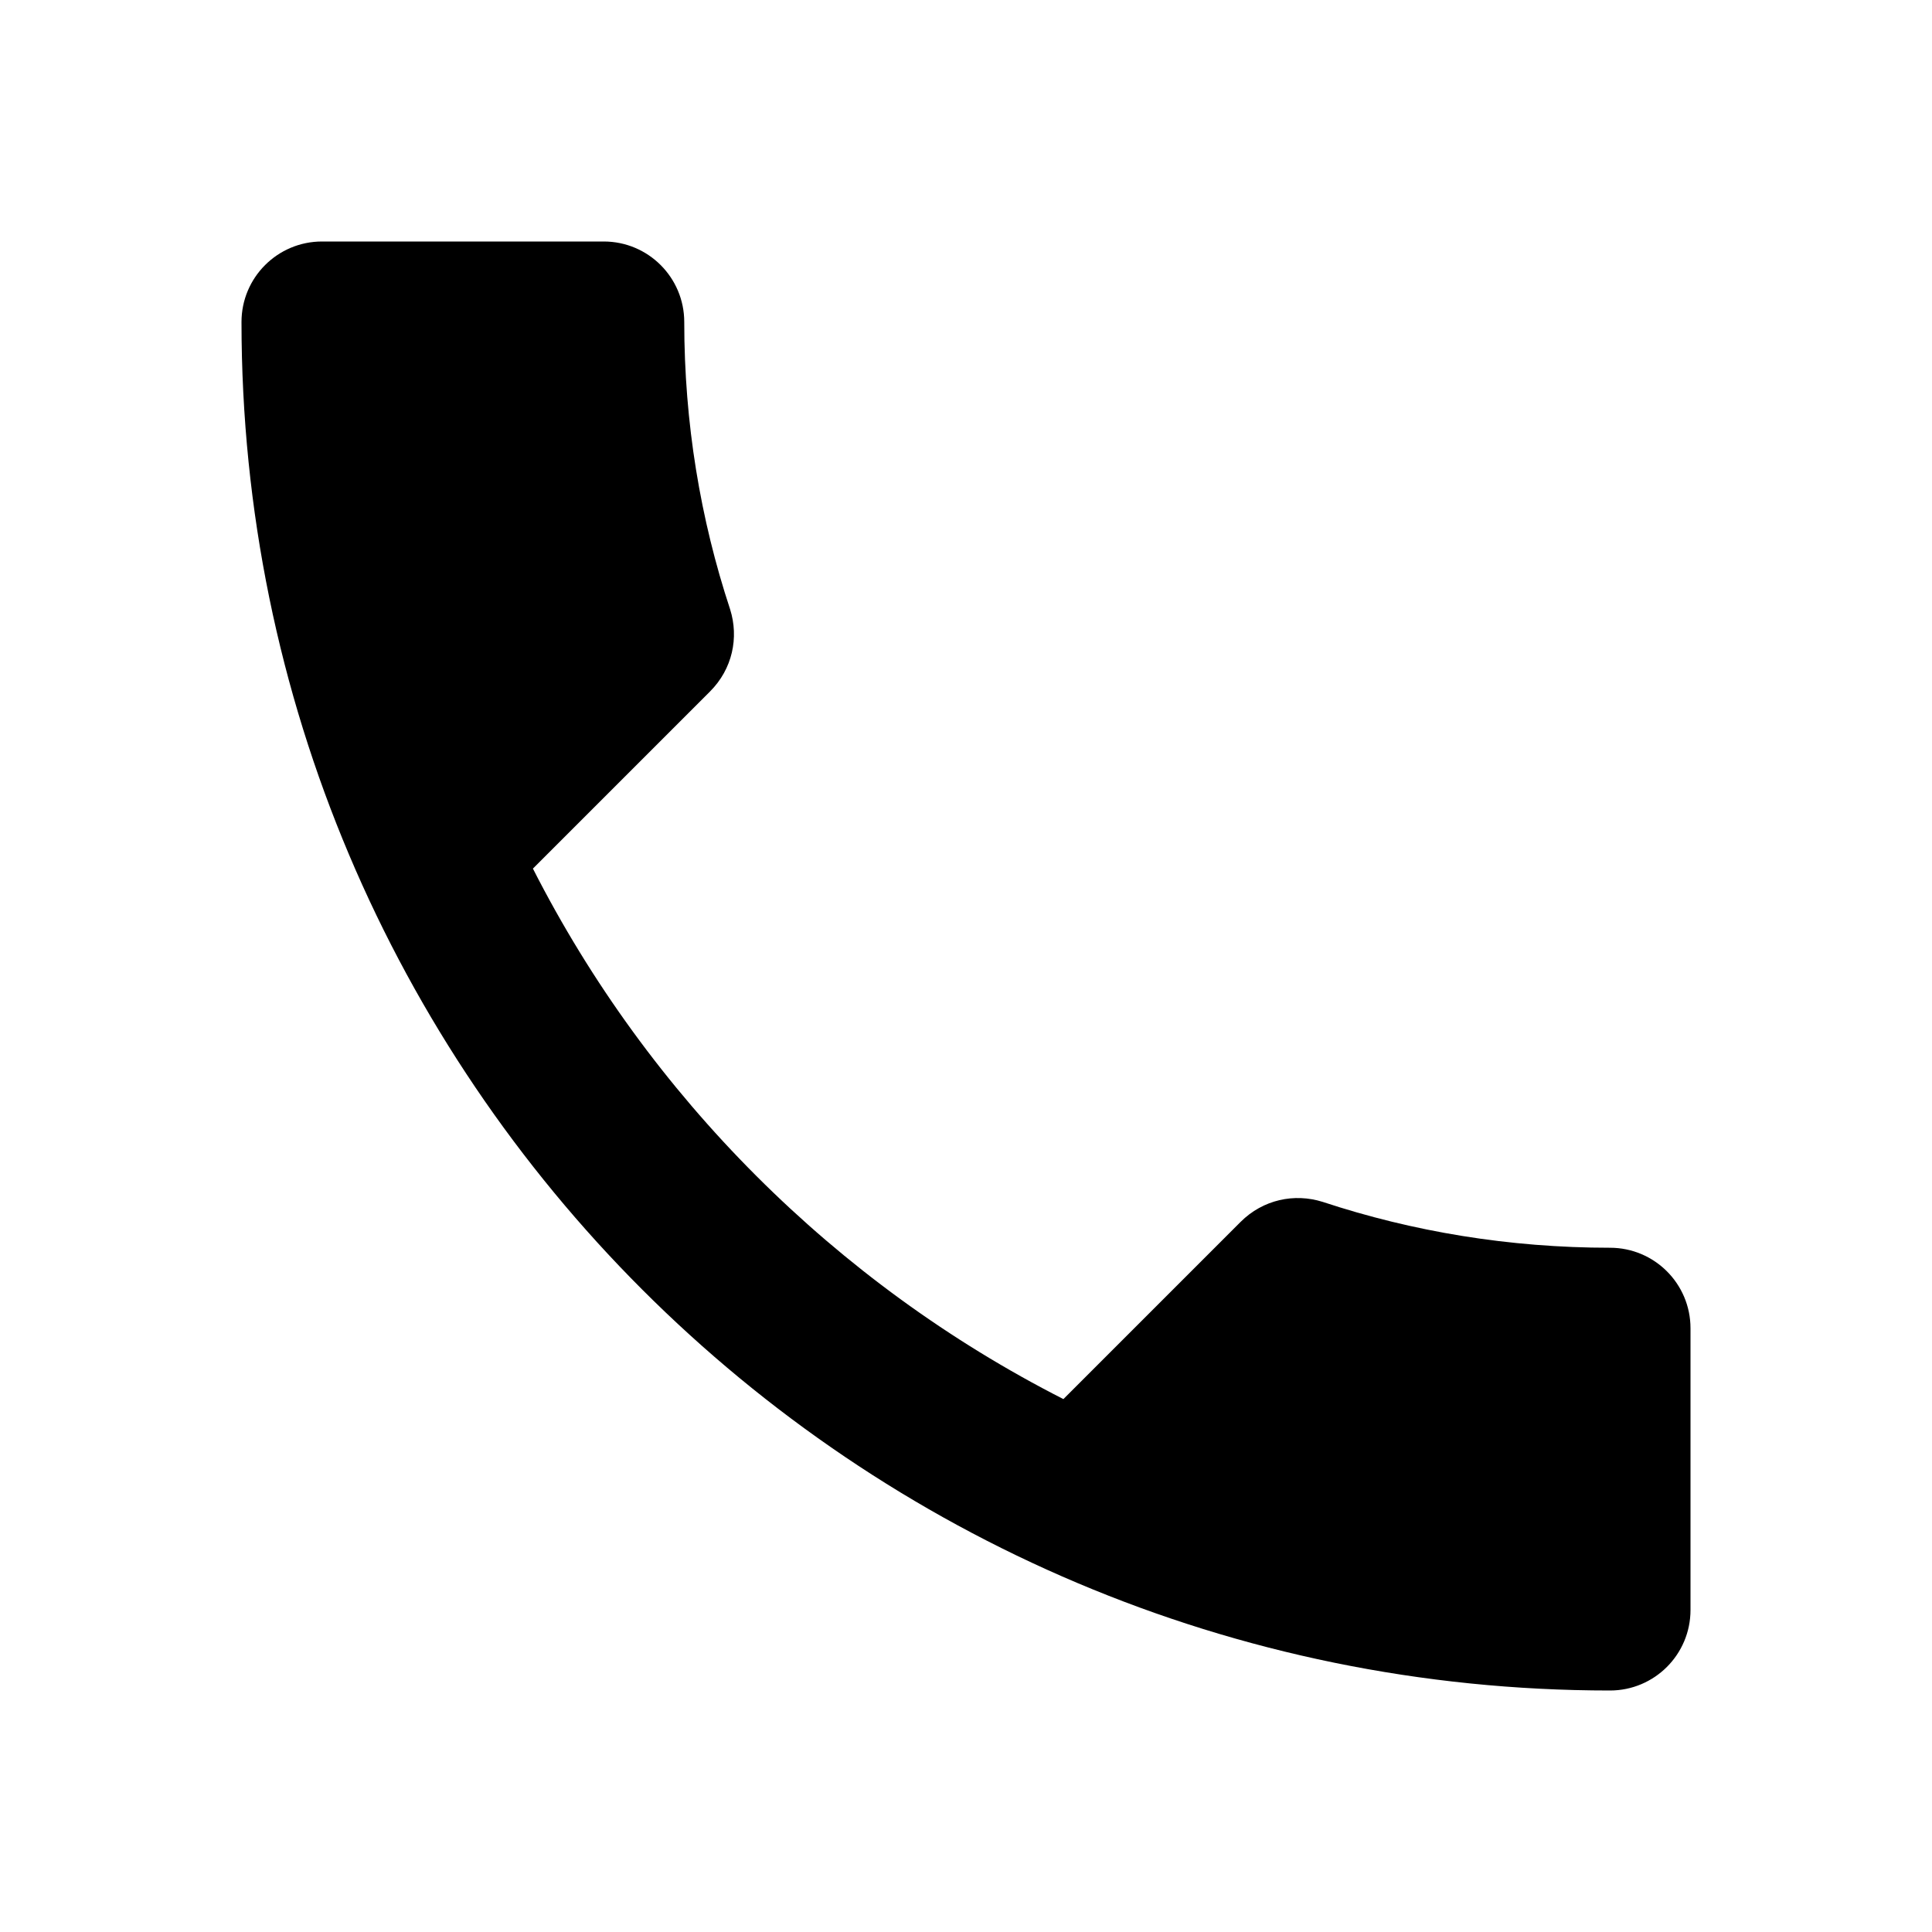
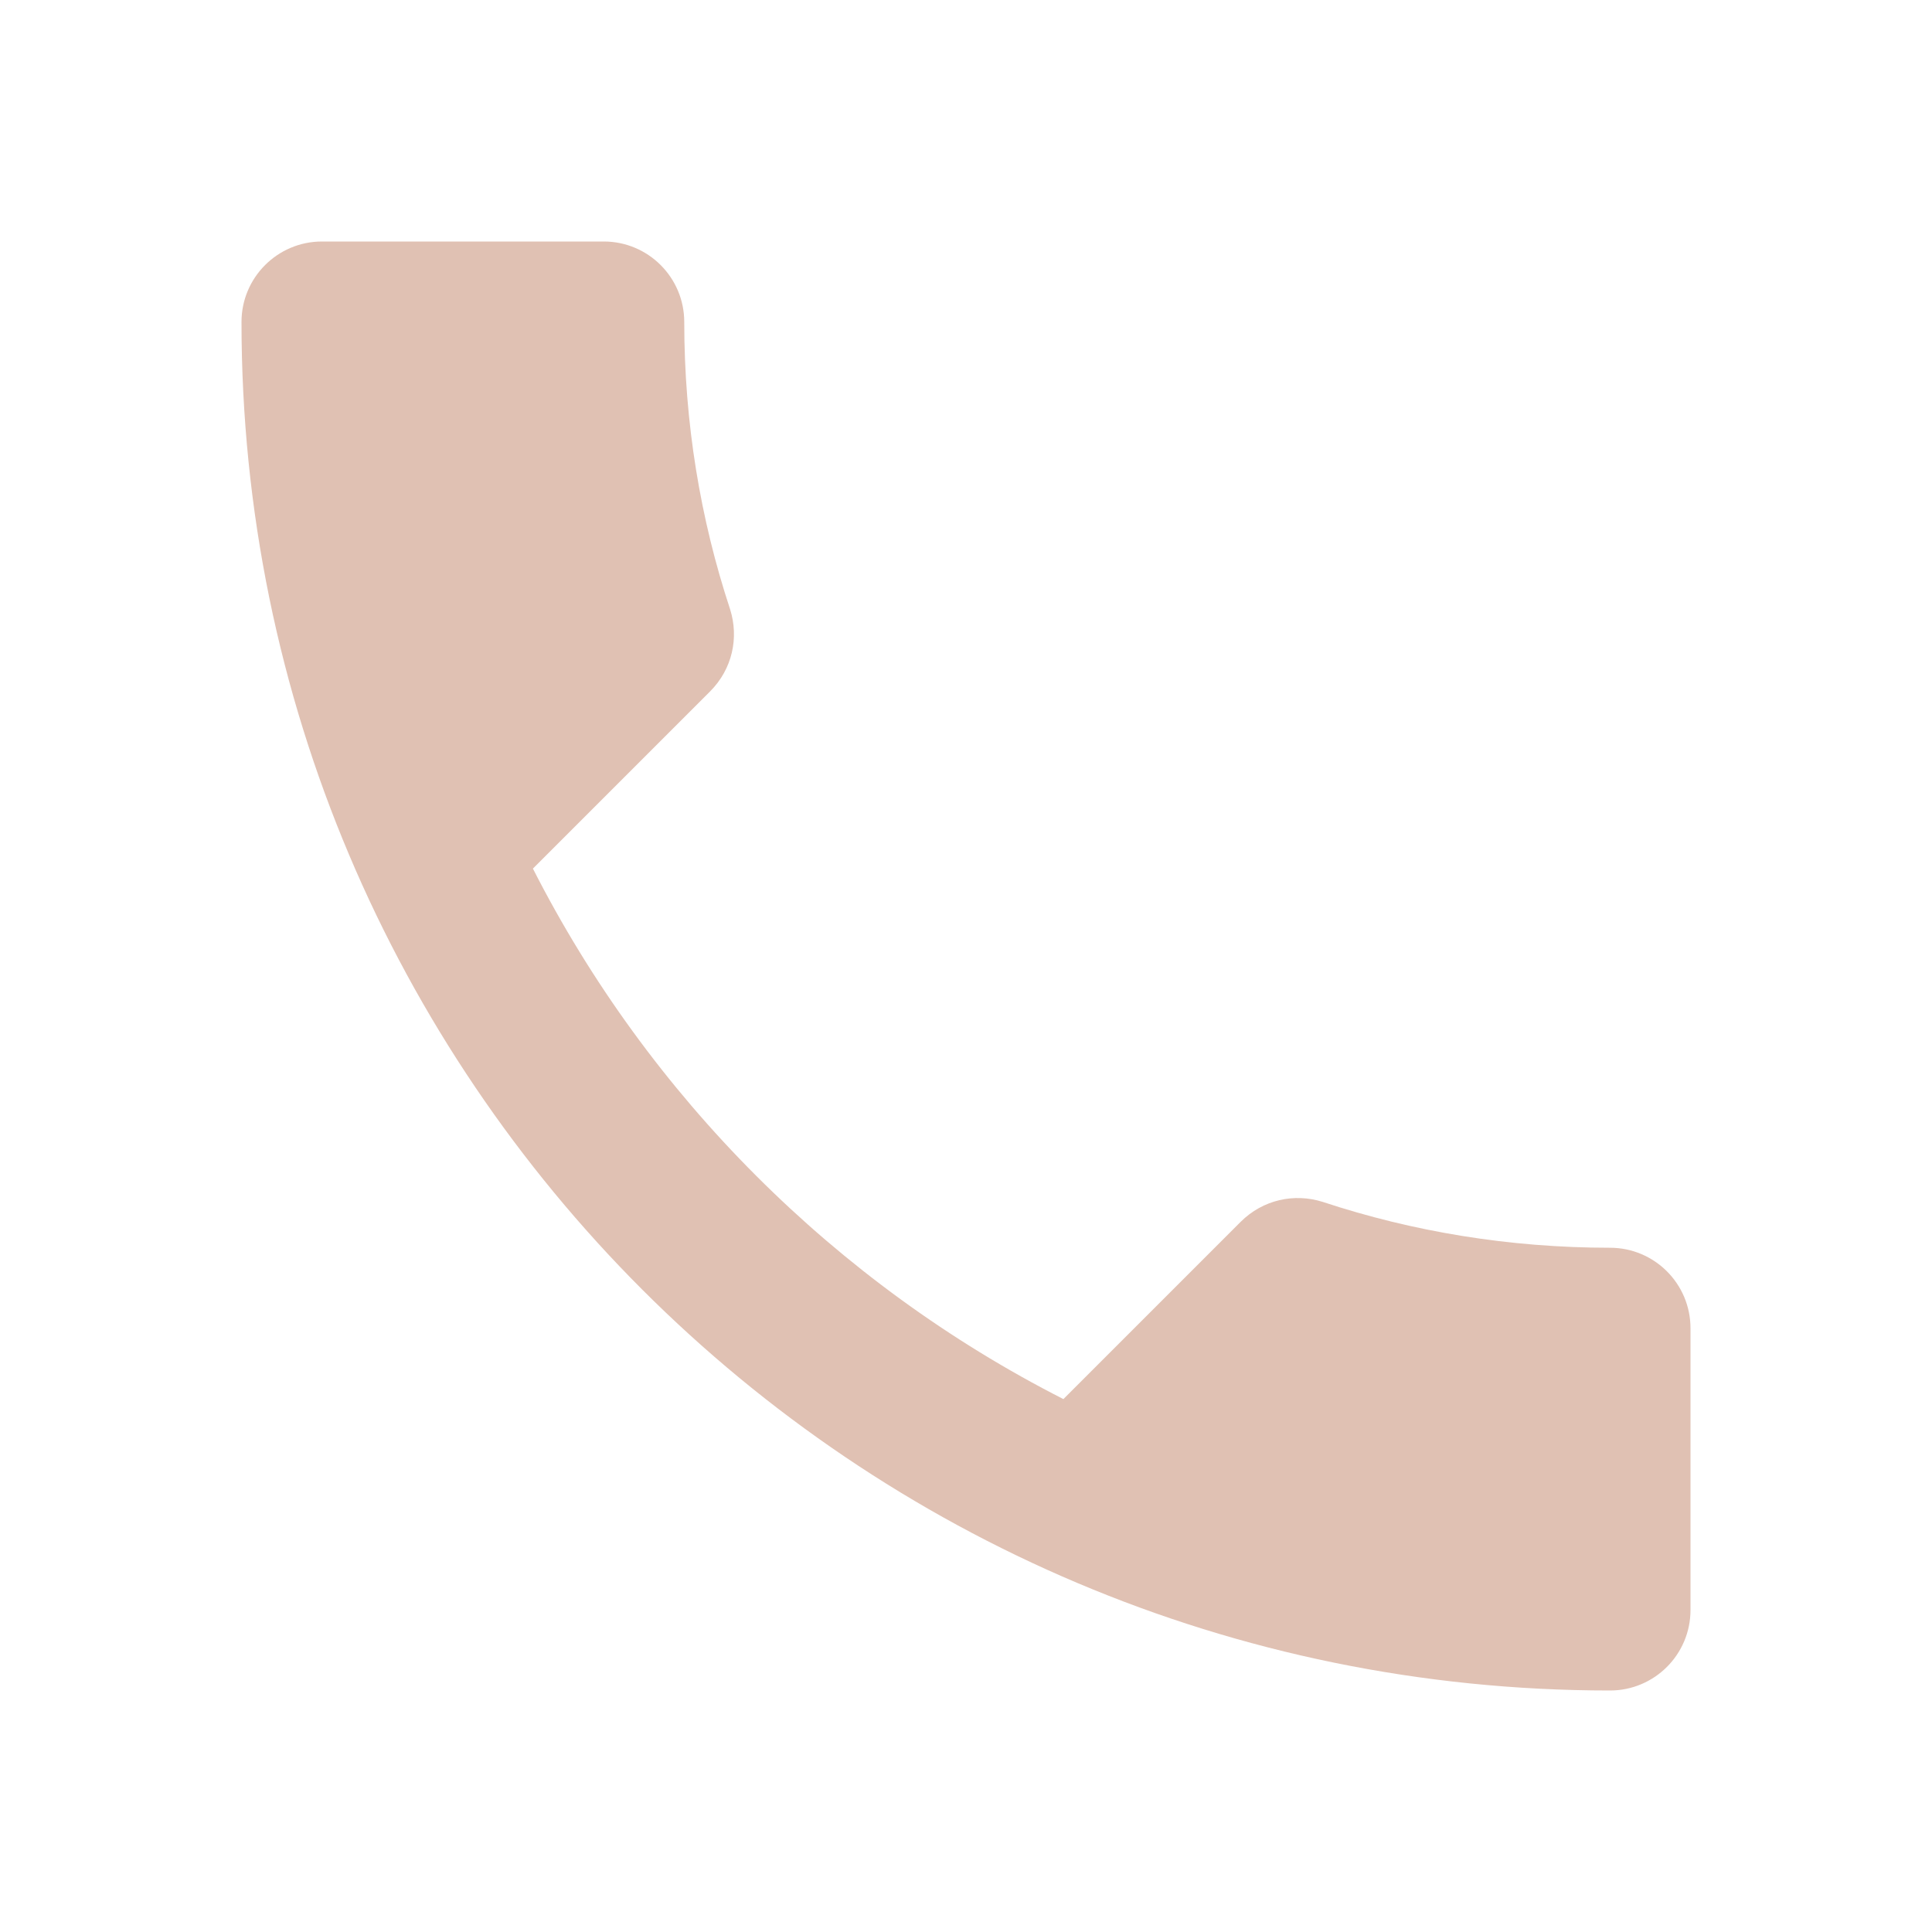
- <svg xmlns="http://www.w3.org/2000/svg" height="50px" viewBox="0 0 24 24">
+ <svg xmlns="http://www.w3.org/2000/svg" height="50px" style="fill: rgb(224, 193, 179)" viewBox="0 0 24 24">
  <path d="M6.62,10.79C8.06,13.62 10.38,15.94 13.21,17.38L15.41,15.18C15.69,14.9 16.08,14.82 16.43,14.93C17.55,15.3 18.75,15.5 20,15.5A1,1 0 0,1 21,16.5V20A1,1 0 0,1 20,21A17,17 0 0,1 3,4A1,1 0 0,1 4,3H7.5A1,1 0 0,1 8.5,4C8.5,5.25 8.7,6.45 9.07,7.57C9.18,7.92 9.1,8.31 8.82,8.59L6.62,10.79Z" />
</svg>
